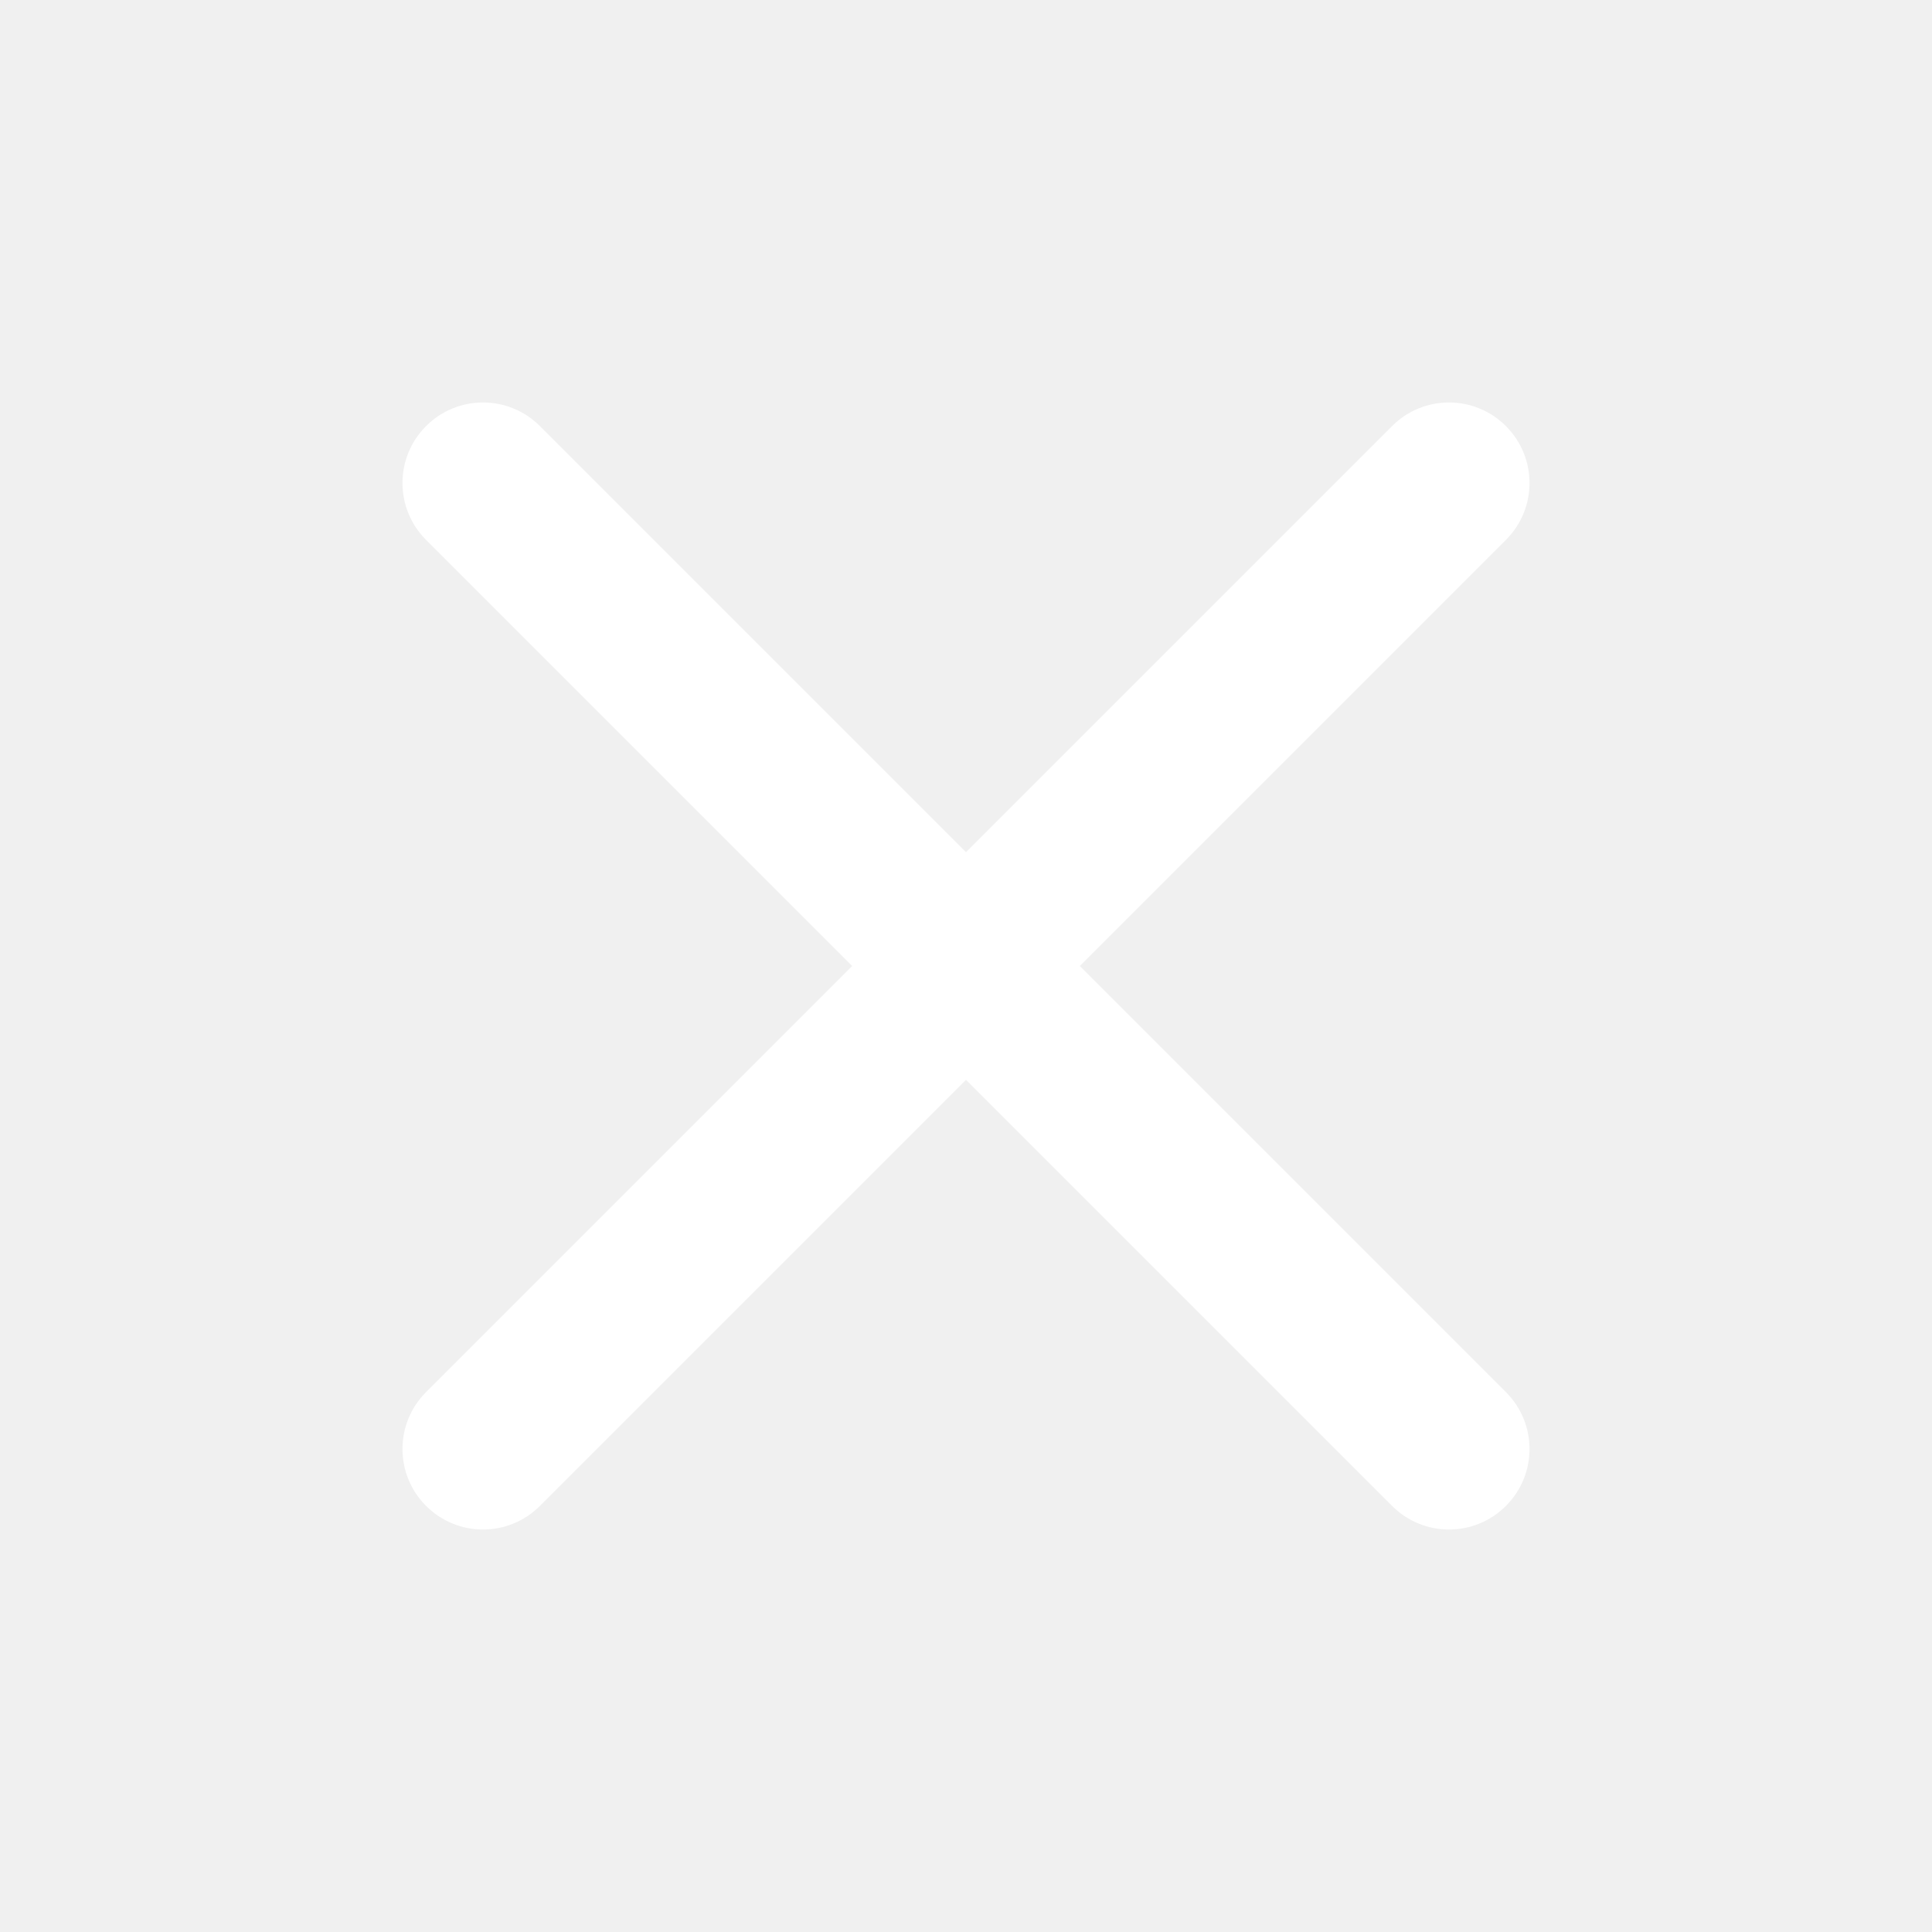
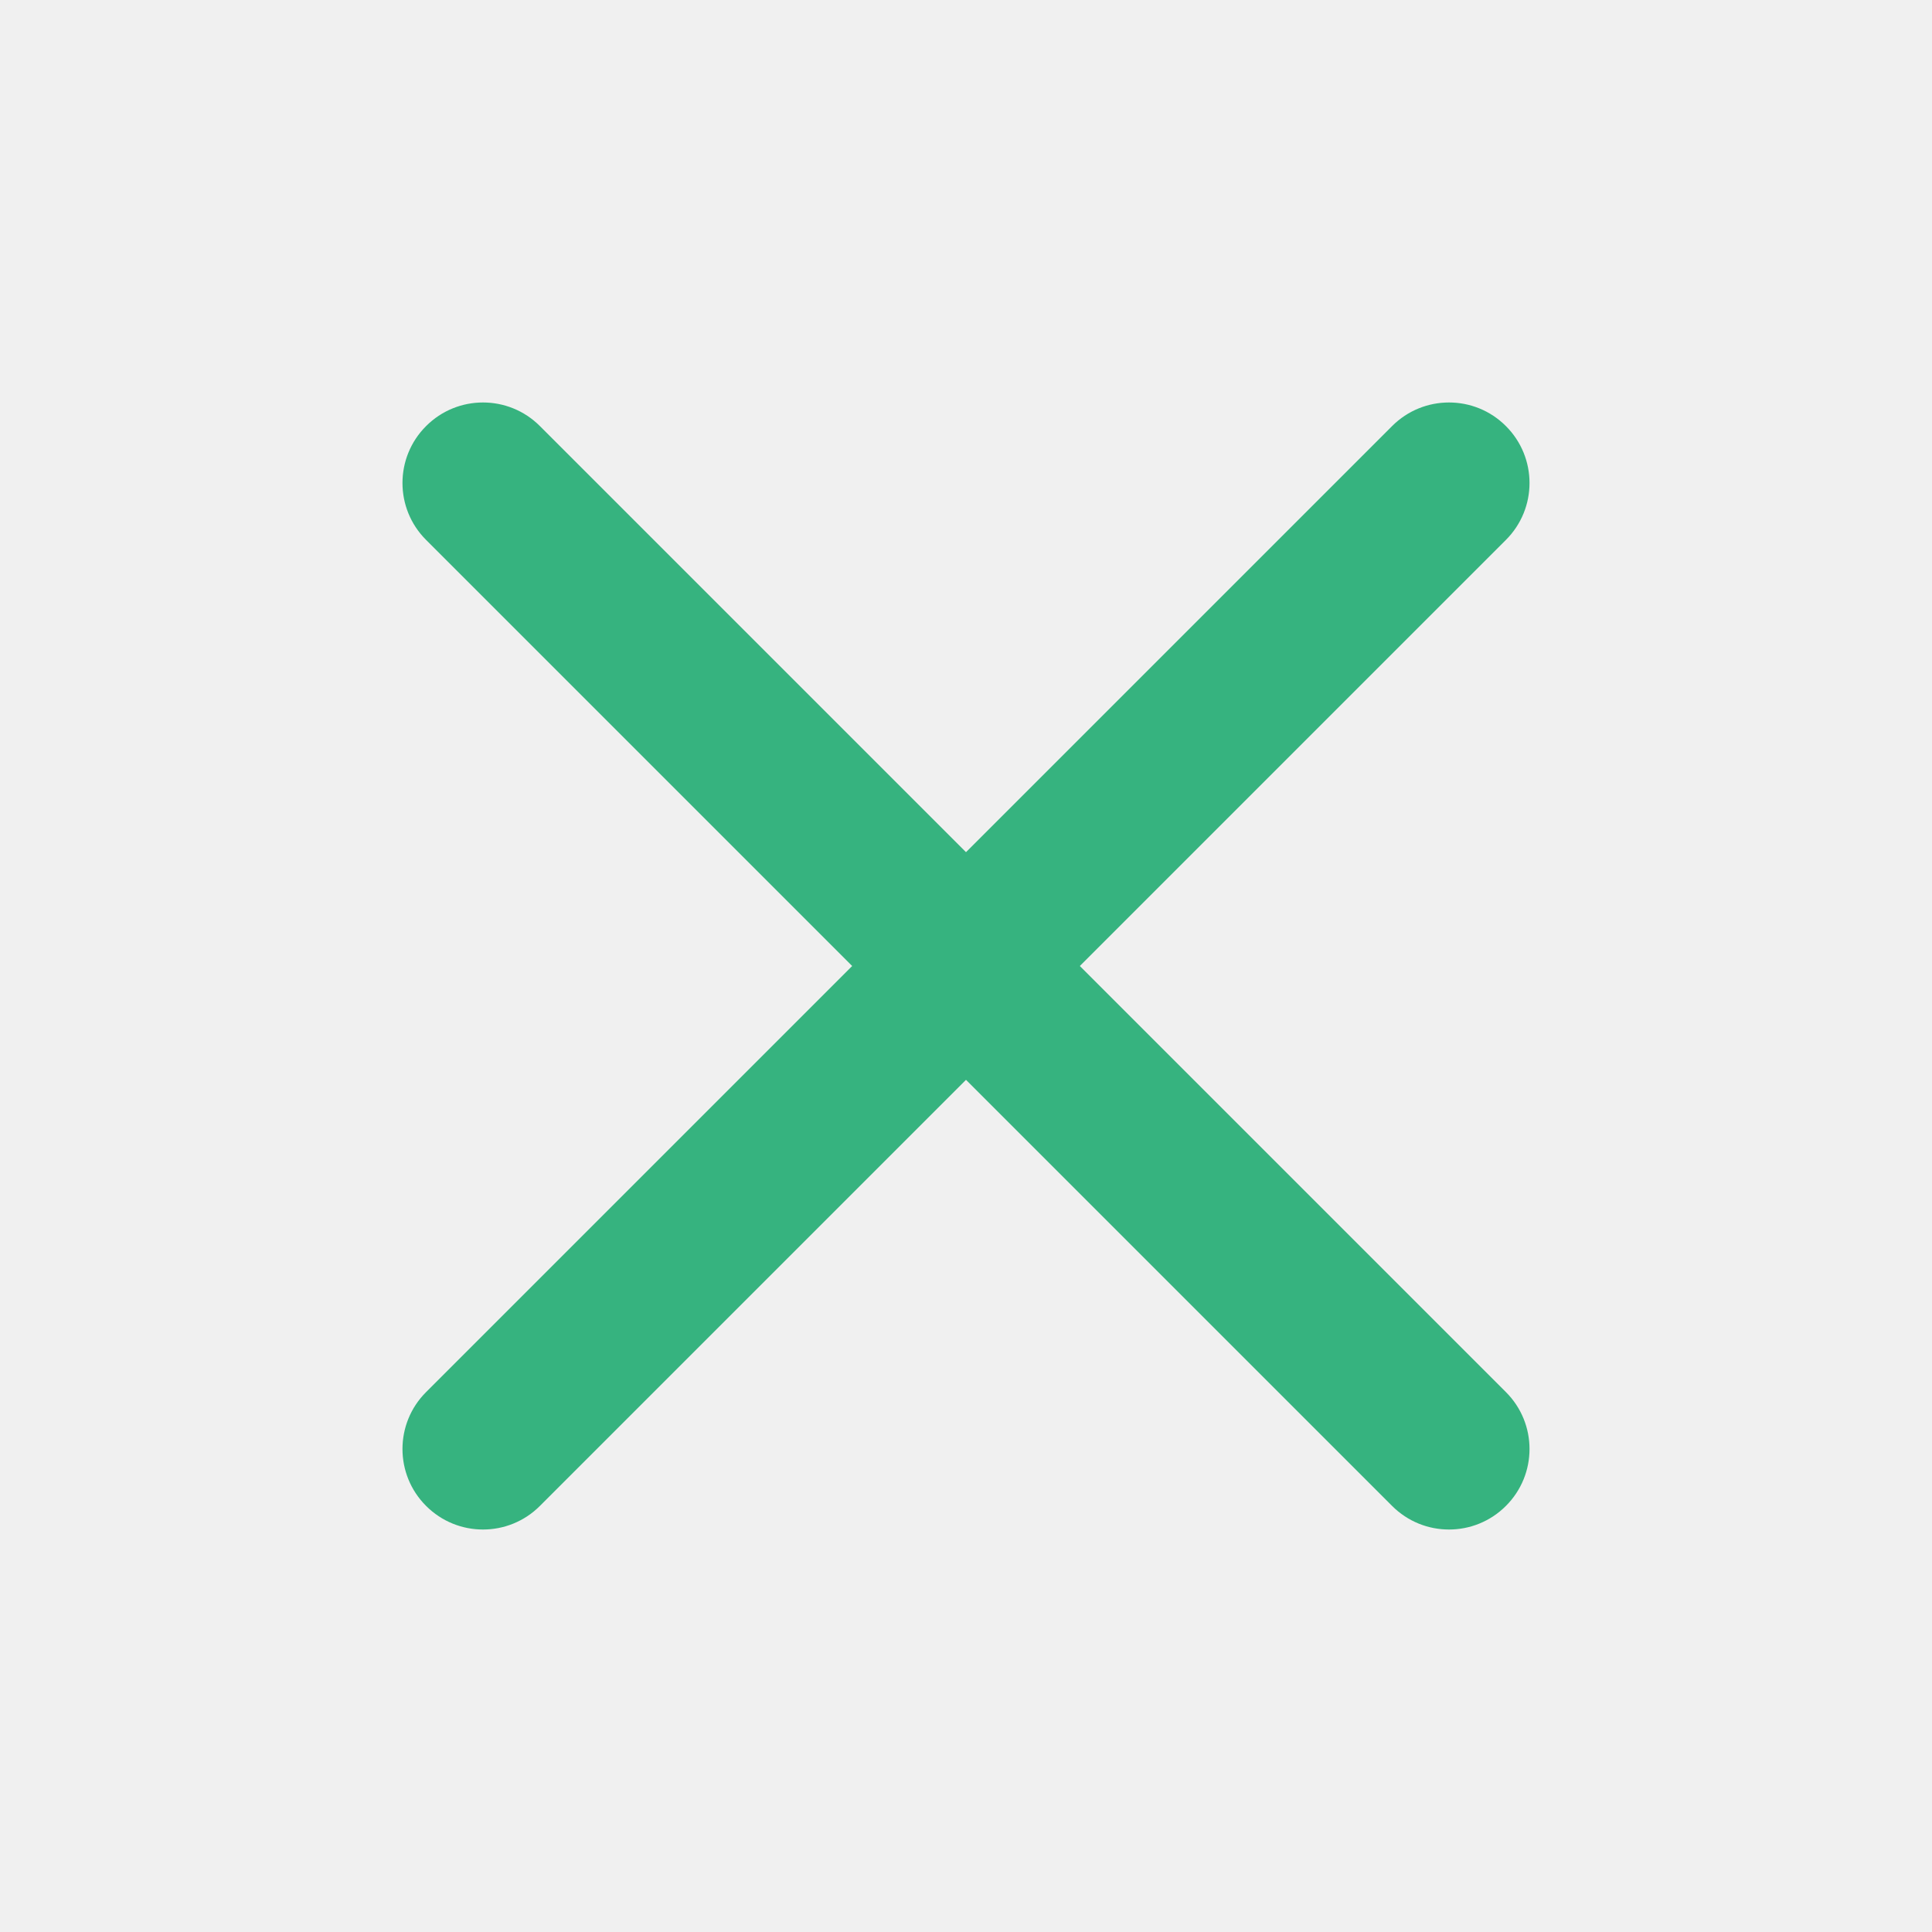
<svg xmlns="http://www.w3.org/2000/svg" width="24" height="24" viewBox="0 0 24 24" fill="none">
-   <path fill-rule="evenodd" clip-rule="evenodd" d="M5.293 5.293C5.683 4.902 6.317 4.902 6.707 5.293L12 10.586L17.293 5.293C17.683 4.902 18.317 4.902 18.707 5.293C19.098 5.683 19.098 6.317 18.707 6.707L13.414 12L18.707 17.293C19.098 17.683 19.098 18.317 18.707 18.707C18.317 19.098 17.683 19.098 17.293 18.707L12 13.414L6.707 18.707C6.317 19.098 5.683 19.098 5.293 18.707C4.902 18.317 4.902 17.683 5.293 17.293L10.586 12L5.293 6.707C4.902 6.317 4.902 5.683 5.293 5.293Z" fill="white" />
+   <path fill-rule="evenodd" clip-rule="evenodd" d="M5.293 5.293C5.683 4.902 6.317 4.902 6.707 5.293L12 10.586L17.293 5.293C17.683 4.902 18.317 4.902 18.707 5.293C19.098 5.683 19.098 6.317 18.707 6.707L13.414 12L18.707 17.293C19.098 17.683 19.098 18.317 18.707 18.707C18.317 19.098 17.683 19.098 17.293 18.707L12 13.414L6.707 18.707C6.317 19.098 5.683 19.098 5.293 18.707C4.902 18.317 4.902 17.683 5.293 17.293L10.586 12L5.293 6.707C4.902 6.317 4.902 5.683 5.293 5.293Z" fill="#36b37f" />
</svg>
